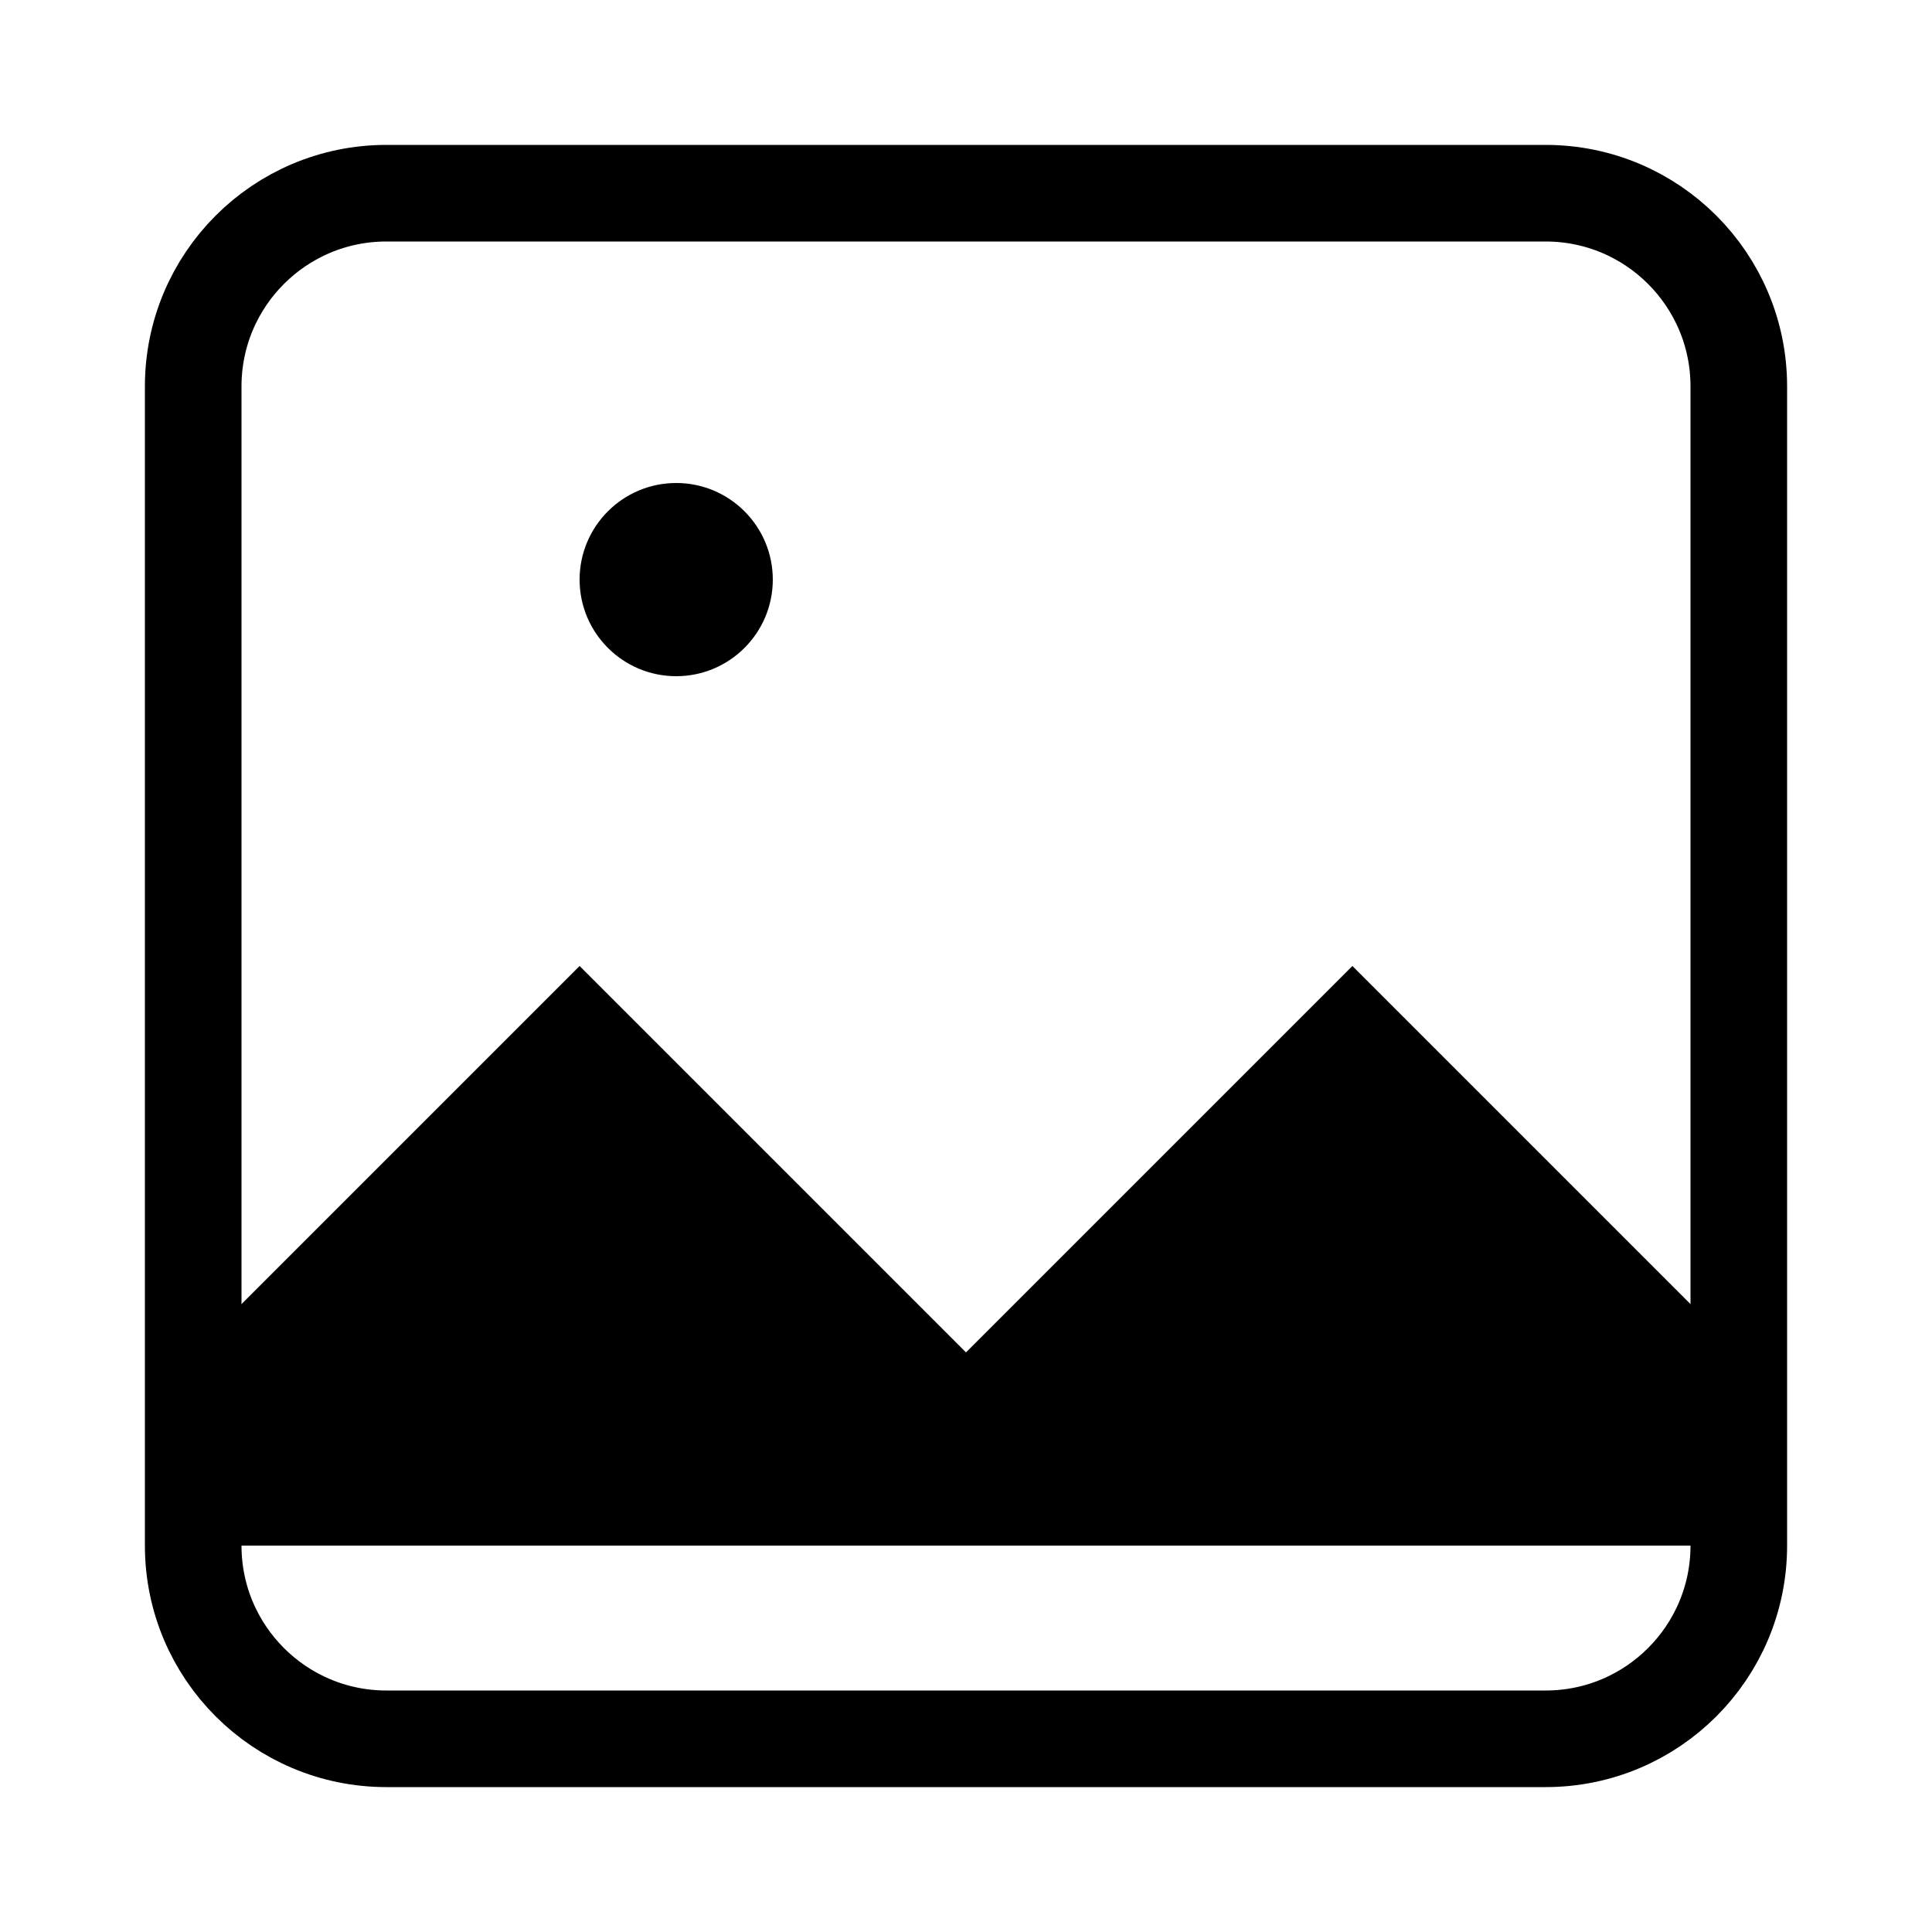
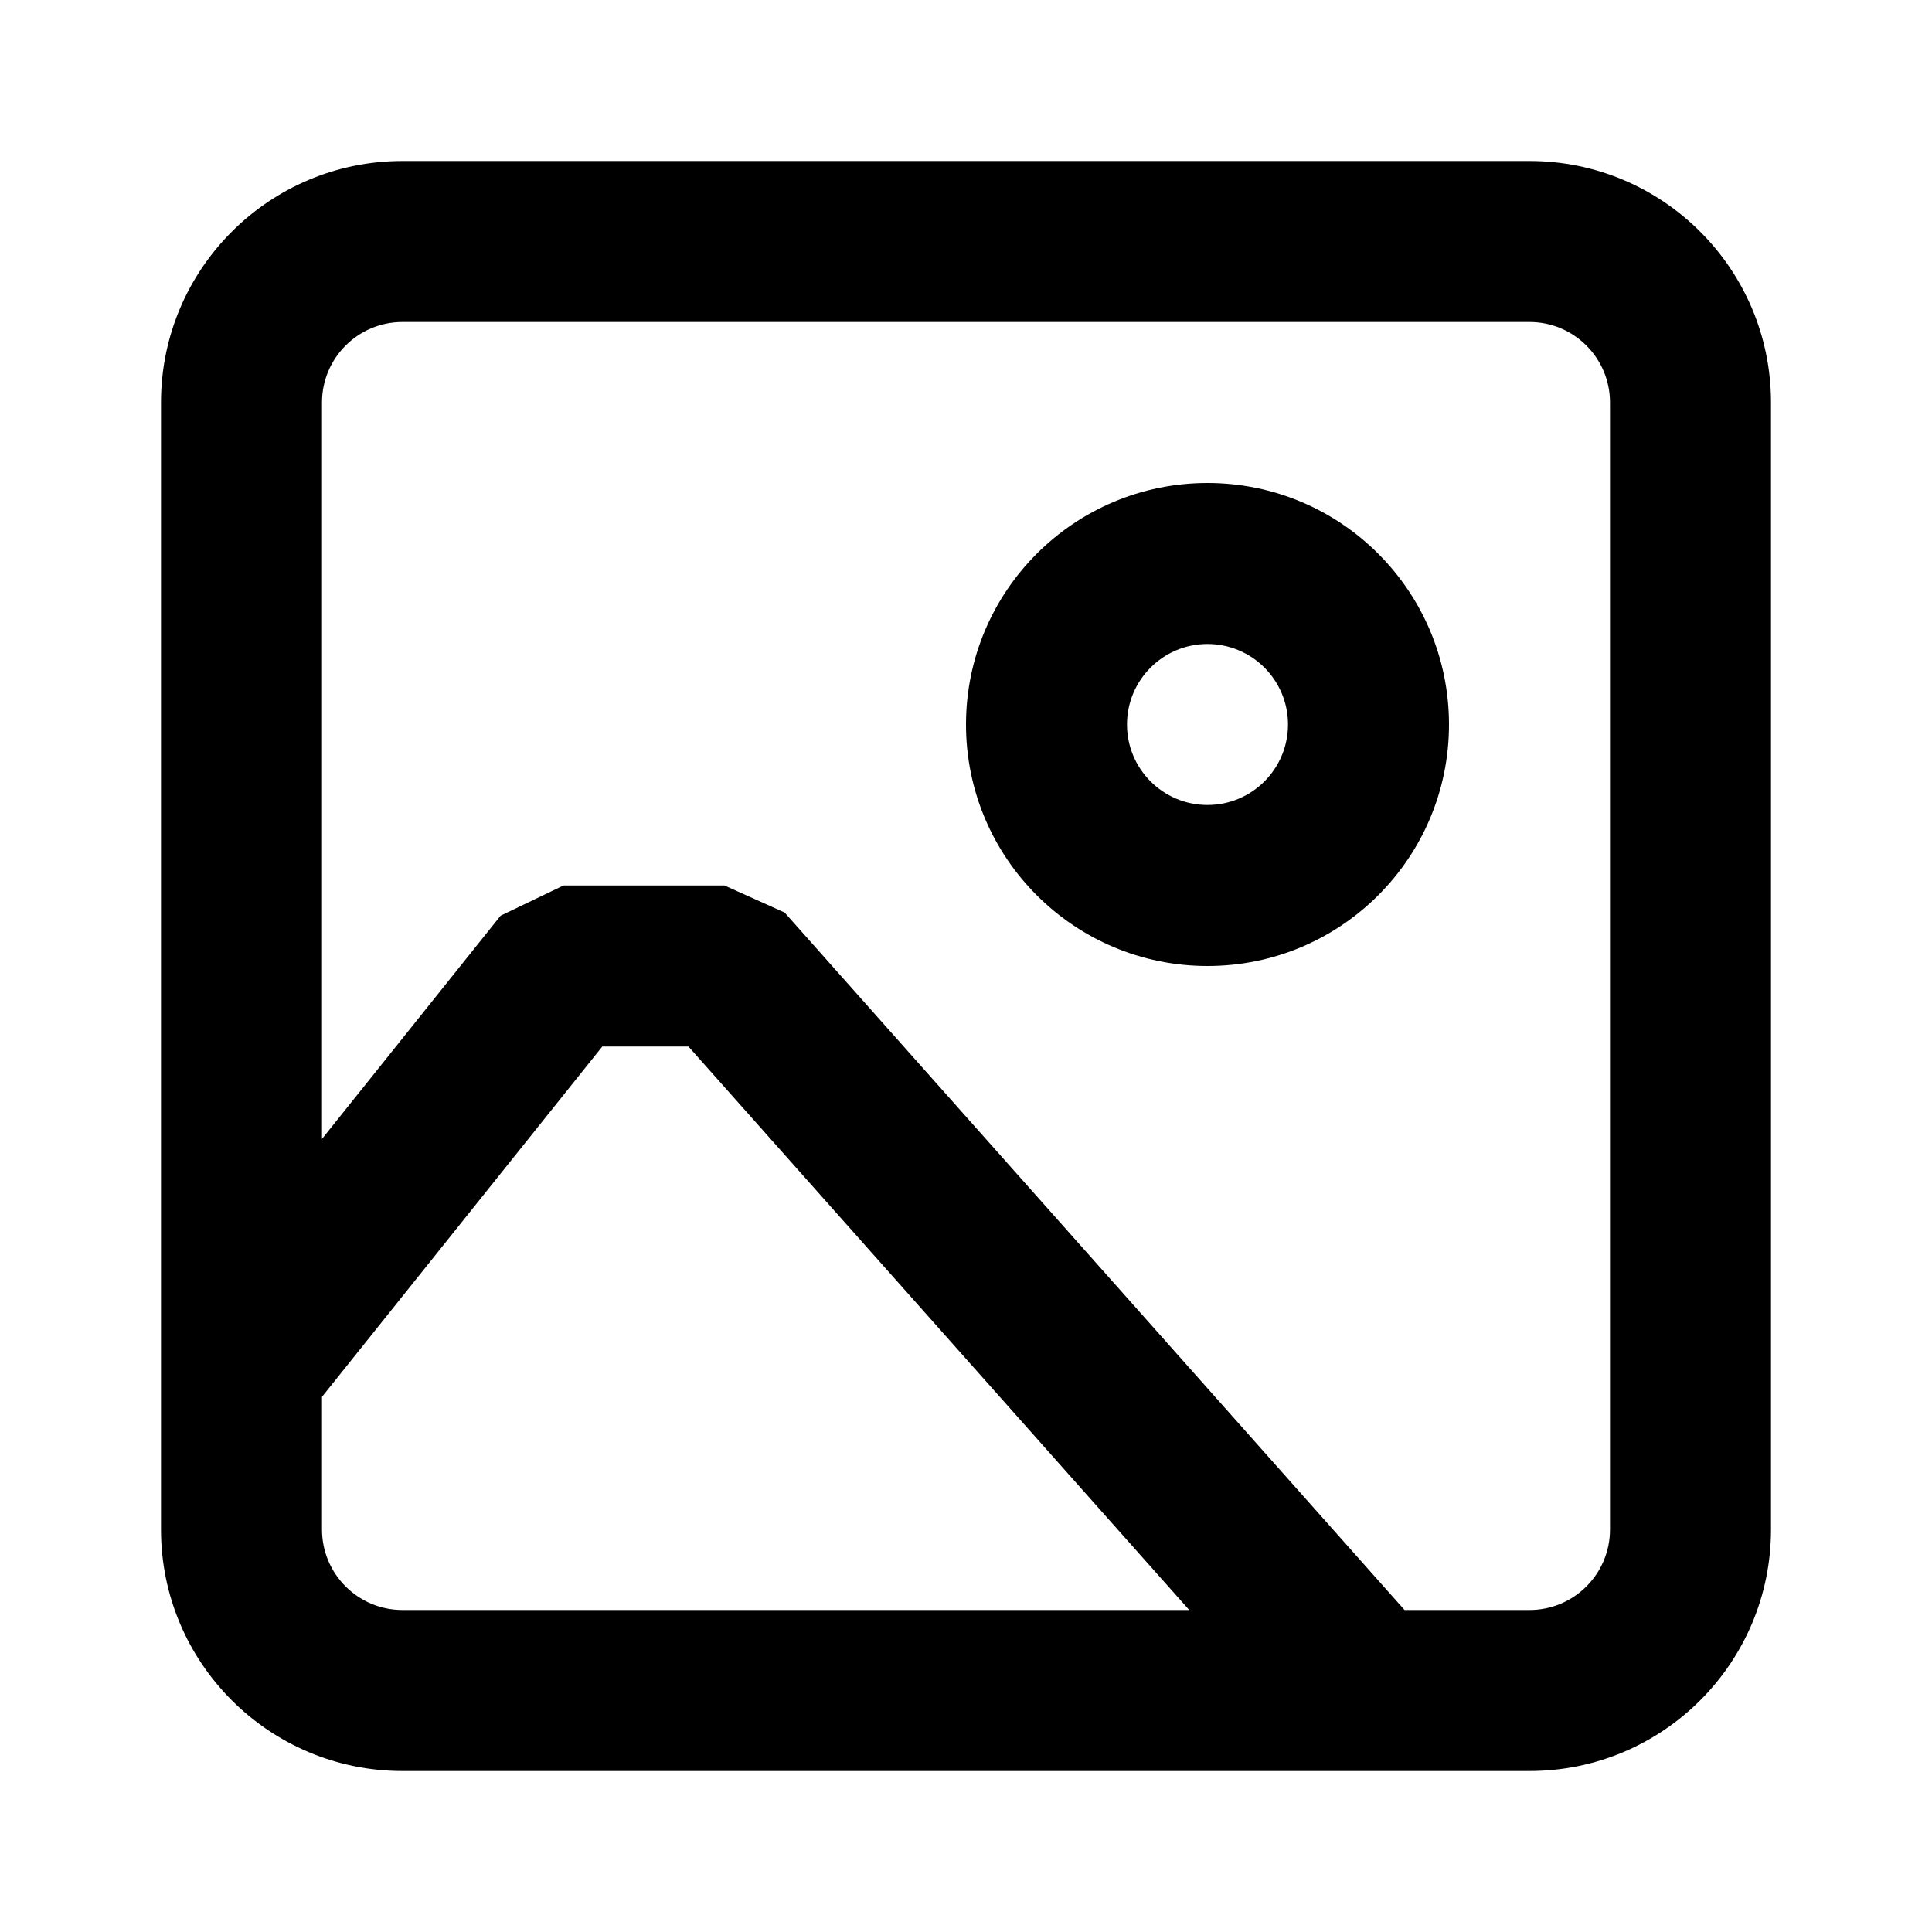
- <svg xmlns="http://www.w3.org/2000/svg" width="20" height="20" viewBox="0 0 20 20" fill="currentColor">
-   <rect x="2" y="2" width="16" height="16" rx="2" fill="none" stroke="currentColor" stroke-width="1" />
-   <path d="M2 14L6 10L10 14L14 10L18 14V16H2V14Z" />
-   <path d="M7 7C7.552 7 8 6.552 8 6C8 5.448 7.552 5 7 5C6.448 5 6 5.448 6 6C6 6.552 6.448 7 7 7Z" />
+ <svg aria-hidden="true" viewBox="0 0 24 24" fill="none" class="c-bxOhME c-bxOhME-dvzWZT-size-medium c-bxOhME-iPJLV-css">
+   <path fill="currentColor" fill-rule="evenodd" d="M15 6a3 3 0 1 1 0 6 3 3 0 0 1 0-6Zm0 2a1 1 0 1 0 0 2 1 1 0 0 0 0-2Zm4-6a3 3 0 0 1 3 3v14a3 3 0 0 1-3 3H5a3 3 0 0 1-3-3V5a3 3 0 0 1 3-3h14ZM5 4a1 1 0 0 0-1 1v9.148l2.219-2.773L7 11h2l.747.336L17.448 20H19a1 1 0 0 0 1-1V5a1 1 0 0 0-1-1H5ZM4 17.352V19a1 1 0 0 0 1 1h9.773l-6.221-7h-1.07L4 17.352Z" clip-rule="evenodd" />
</svg>
